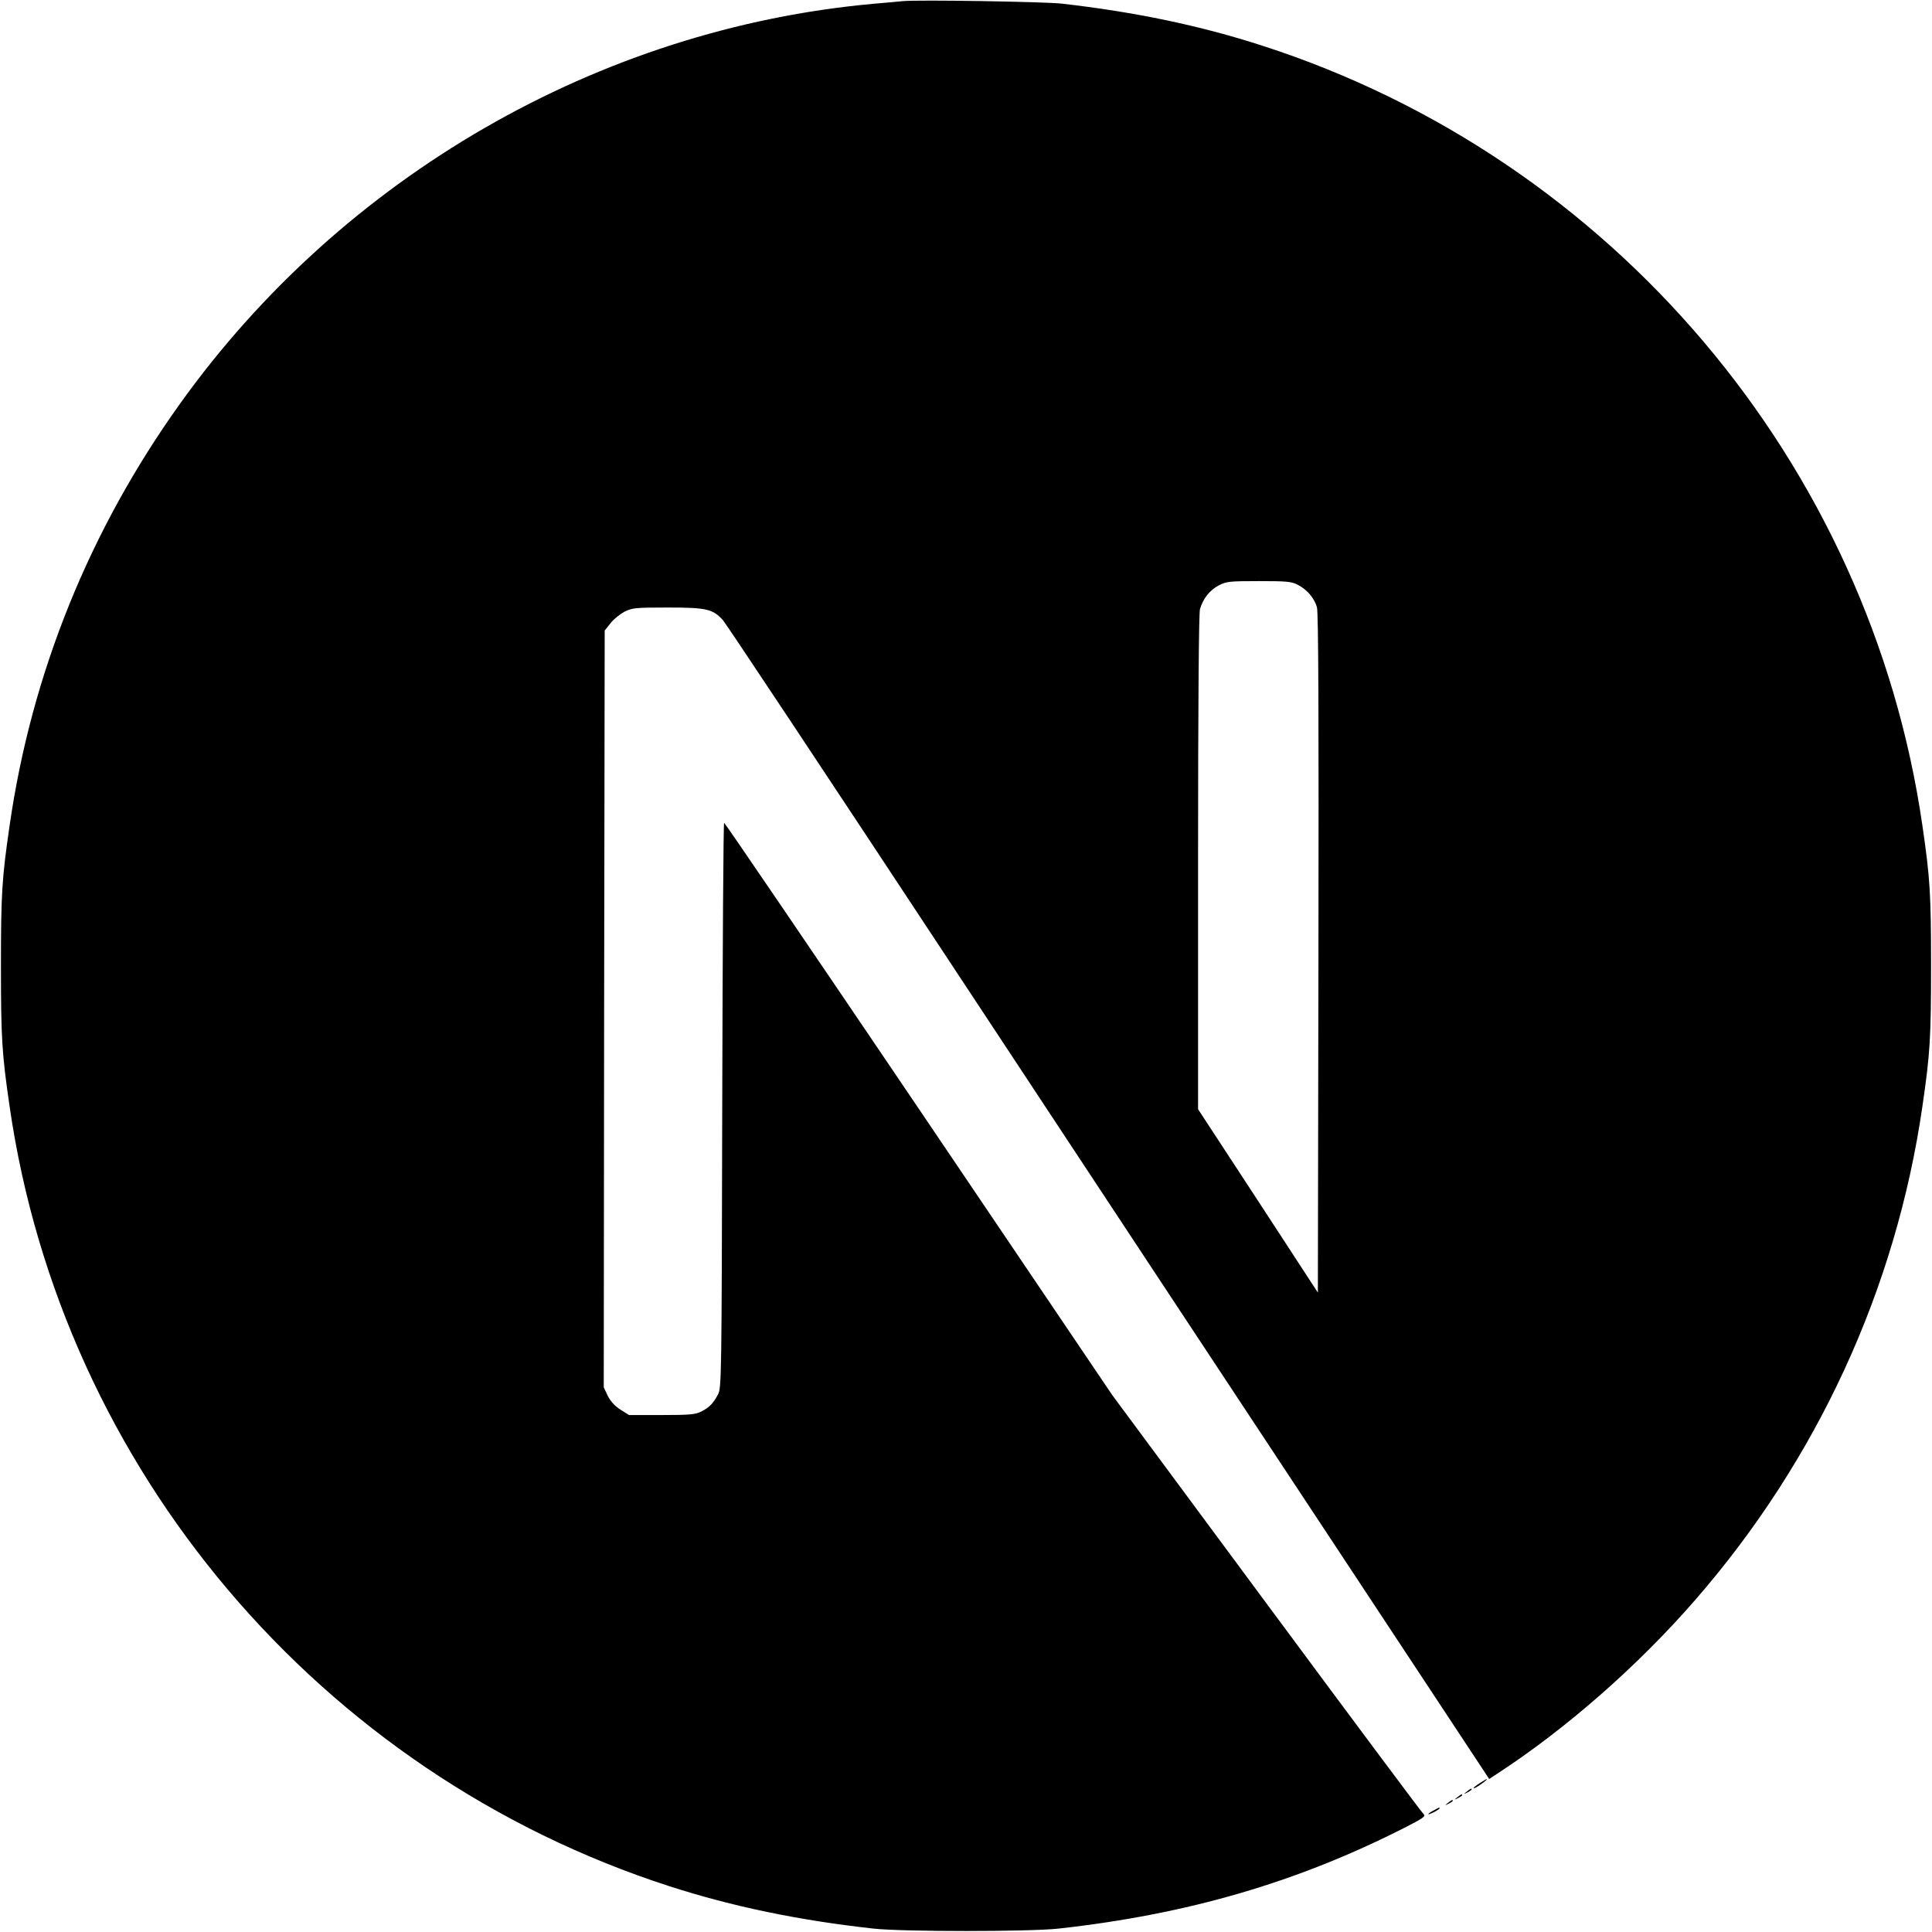
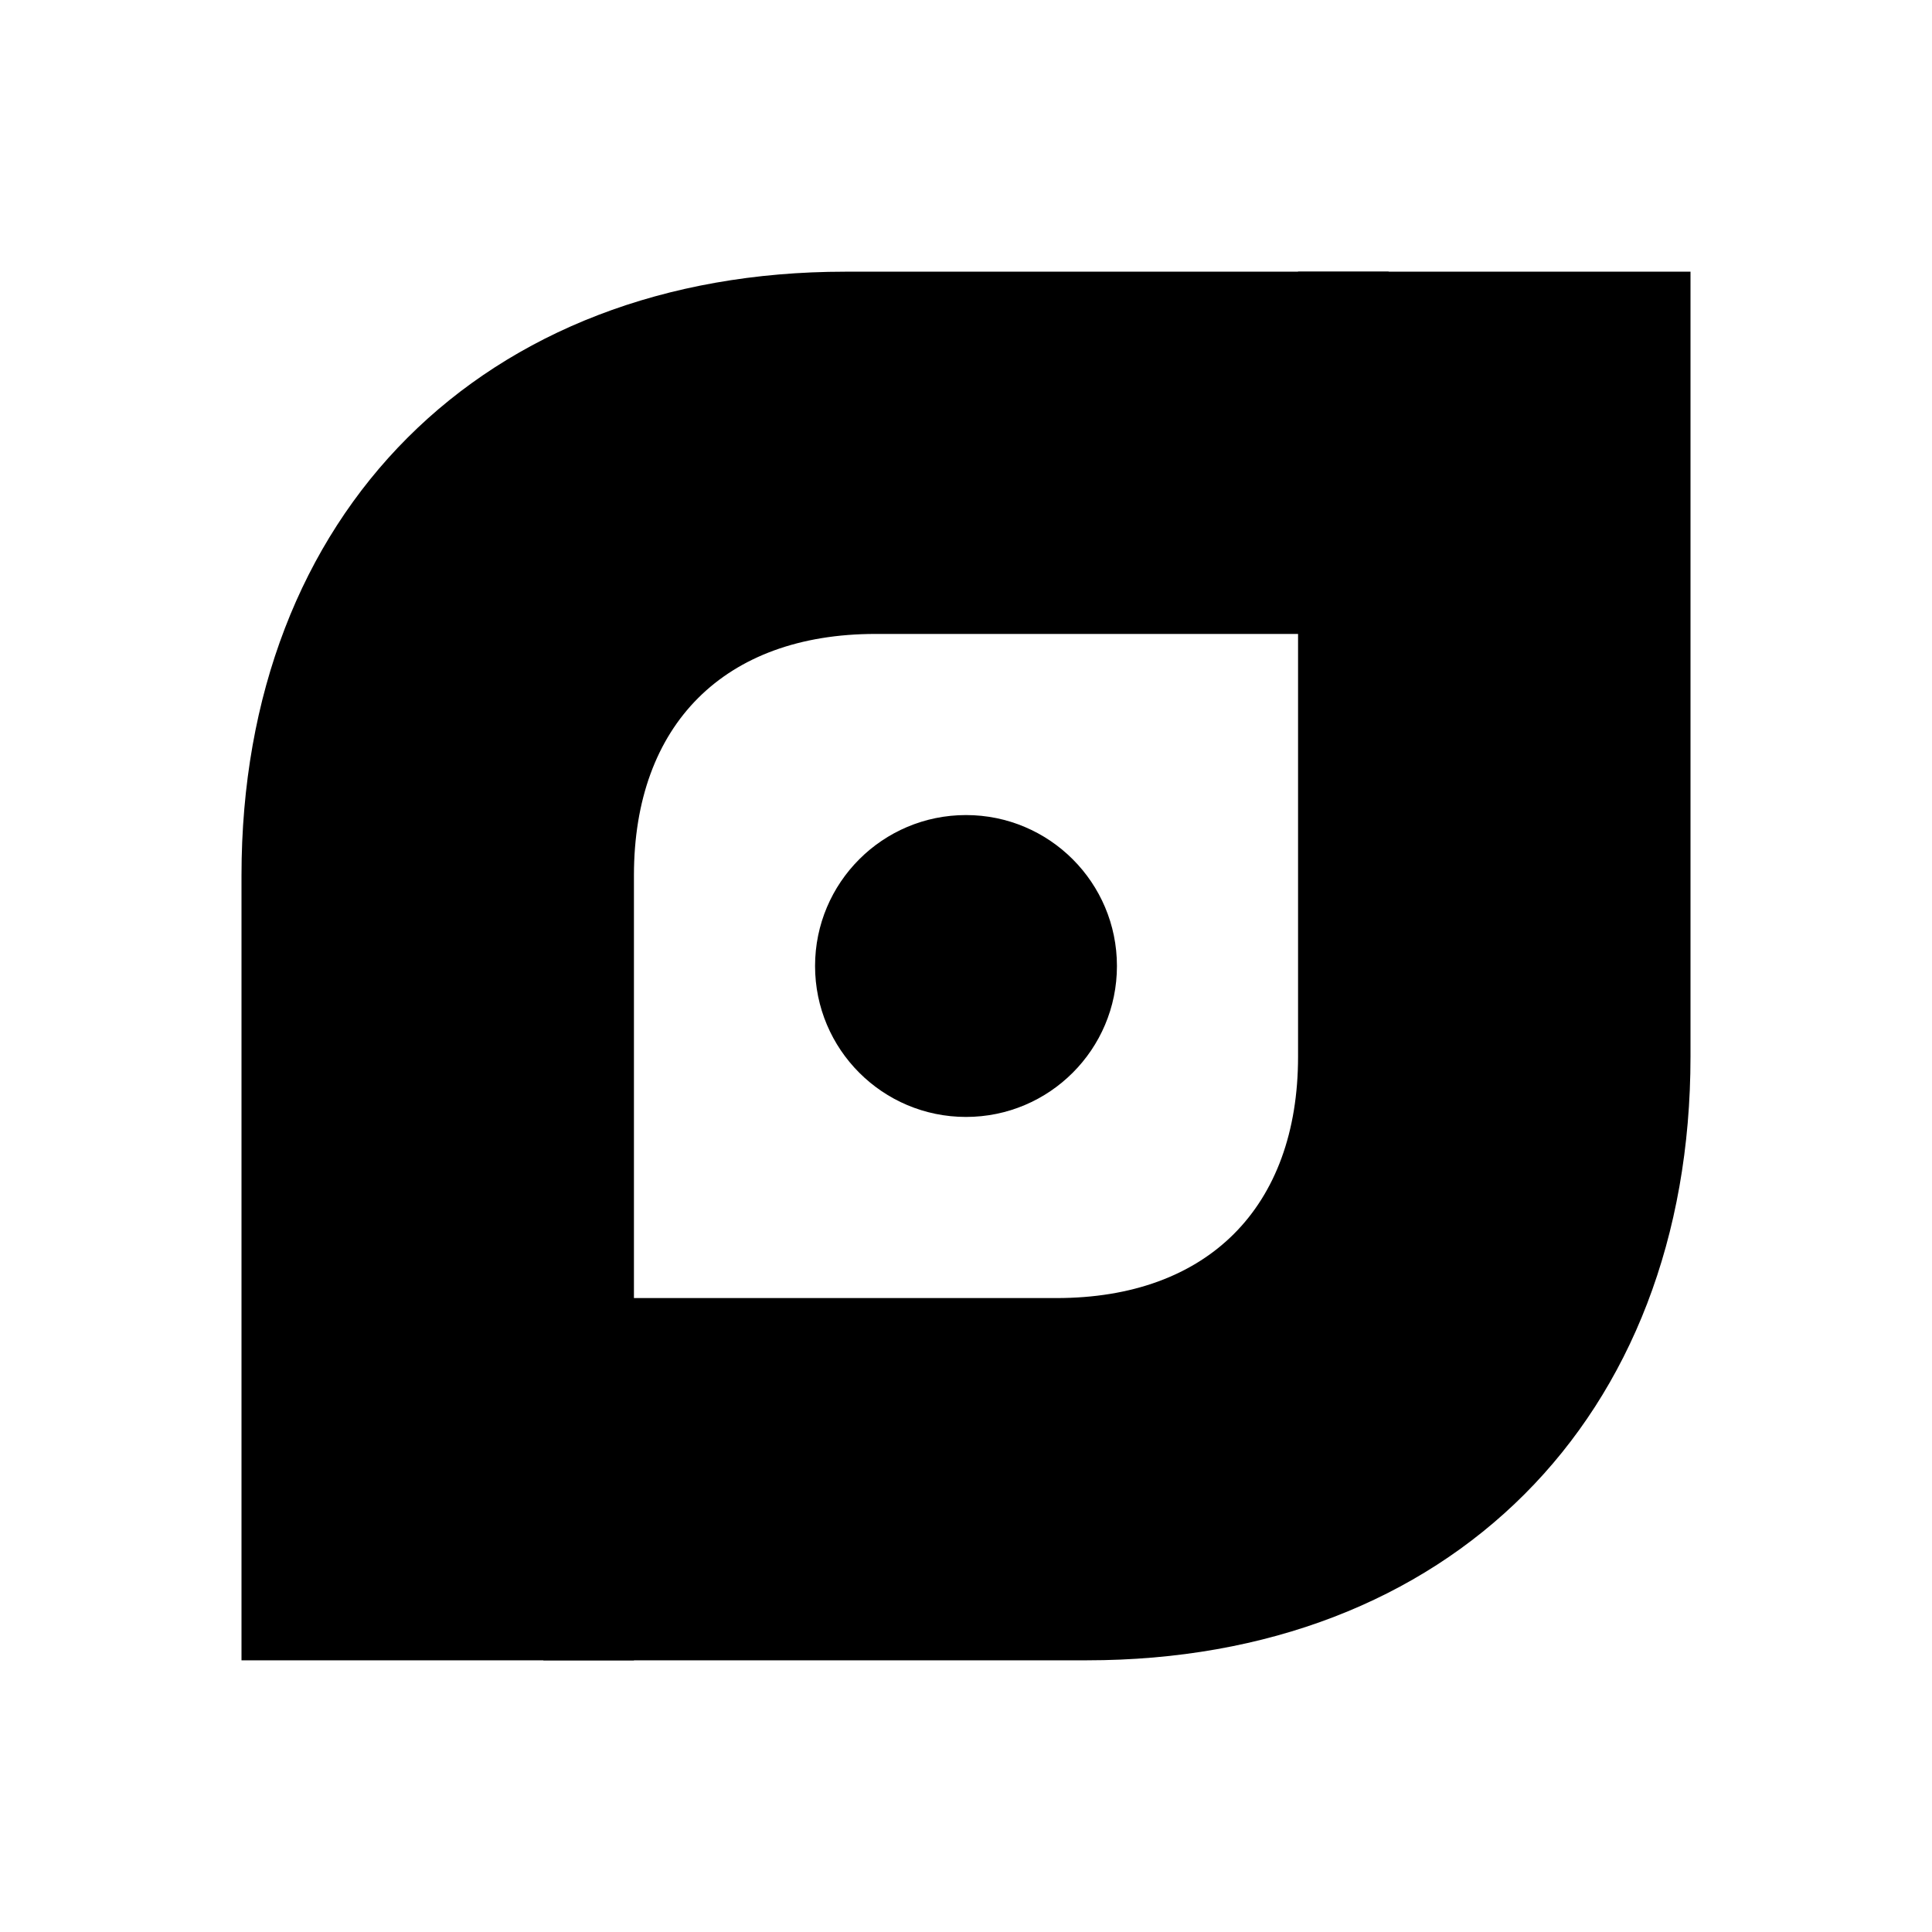
- <svg xmlns="http://www.w3.org/2000/svg" version="1.0" width="1024pt" height="1024pt" viewBox="0 0 1024 1024" preserveAspectRatio="xMidYMid meet">
-   <g transform="translate(0,1024) scale(0.1,-0.1)" fill="#000000" stroke="none">
-     <path d="M4785 10234 c-22 -2 -92 -9 -155 -14 -1453 -131 -2814 -915 -3676 -2120 -480 -670 -787 -1430 -903 -2235 -41 -281 -46 -364 -46 -745 0 -381 5 -464 46 -745 278 -1921 1645 -3535 3499 -4133 332 -107 682 -180 1080 -224 155 -17 825 -17 980 0 687 76 1269 246 1843 539 88 45 105 57 93 67 -8 6 -383 509 -833 1117 l-818 1105 -1025 1517 c-564 834 -1028 1516 -1032 1516 -4 1 -8 -673 -10 -1496 -3 -1441 -4 -1499 -22 -1533 -26 -49 -46 -69 -88 -91 -32 -16 -60 -19 -211 -19 l-173 0 -46 29 c-30 19 -52 44 -67 73 l-21 45 2 2005 3 2006 31 39 c16 21 50 48 74 61 41 20 57 22 230 22 204 0 238 -8 291 -66 15 -16 570 -852 1234 -1859 664 -1007 1572 -2382 2018 -3057 l810 -1227 41 27 c363 236 747 572 1051 922 647 743 1064 1649 1204 2615 41 281 46 364 46 745 0 381 -5 464 -46 745 -278 1921 -1645 3535 -3499 4133 -327 106 -675 179 -1065 223 -96 10 -757 21 -840 13z m2094 -3094 c48 -24 87 -70 101 -118 8 -26 10 -582 8 -1835 l-3 -1798 -317 486 -318 486 0 1307 c0 845 4 1320 10 1343 16 56 51 100 99 126 41 21 56 23 213 23 148 0 174 -2 207 -20z" />
-     <path d="M7843 789 c-35 -22 -46 -37 -15 -20 22 13 58 40 52 41 -3 0 -20 -10 -37 -21z" />
-     <path d="M7774 744 c-18 -14 -18 -15 4 -4 12 6 22 13 22 15 0 8 -5 6 -26 -11z" />
-     <path d="M7724 714 c-18 -14 -18 -15 4 -4 12 6 22 13 22 15 0 8 -5 6 -26 -11z" />
-     <path d="M7674 684 c-18 -14 -18 -15 4 -4 12 6 22 13 22 15 0 8 -5 6 -26 -11z" />
-     <path d="M7598 644 c-38 -20 -36 -28 2 -9 17 9 30 18 30 20 0 7 -1 6 -32 -11z" />
-   </g>
+ <svg xmlns="http://www.w3.org/2000/svg" viewBox="0 0 64 64" role="img" aria-labelledby="title">
+   <path d="M46 9H28C16 9 8 17 8 29v26h13V29c0-5 3-8 8-8h17z" fill="#000" />
+   <path d="M18 55h18c12 0 20-8 20-20V9H43v26c0 5-3 8-8 8H18z" fill="#000" />
+   <circle cx="32" cy="32" r="5" fill="#000" />
</svg>
